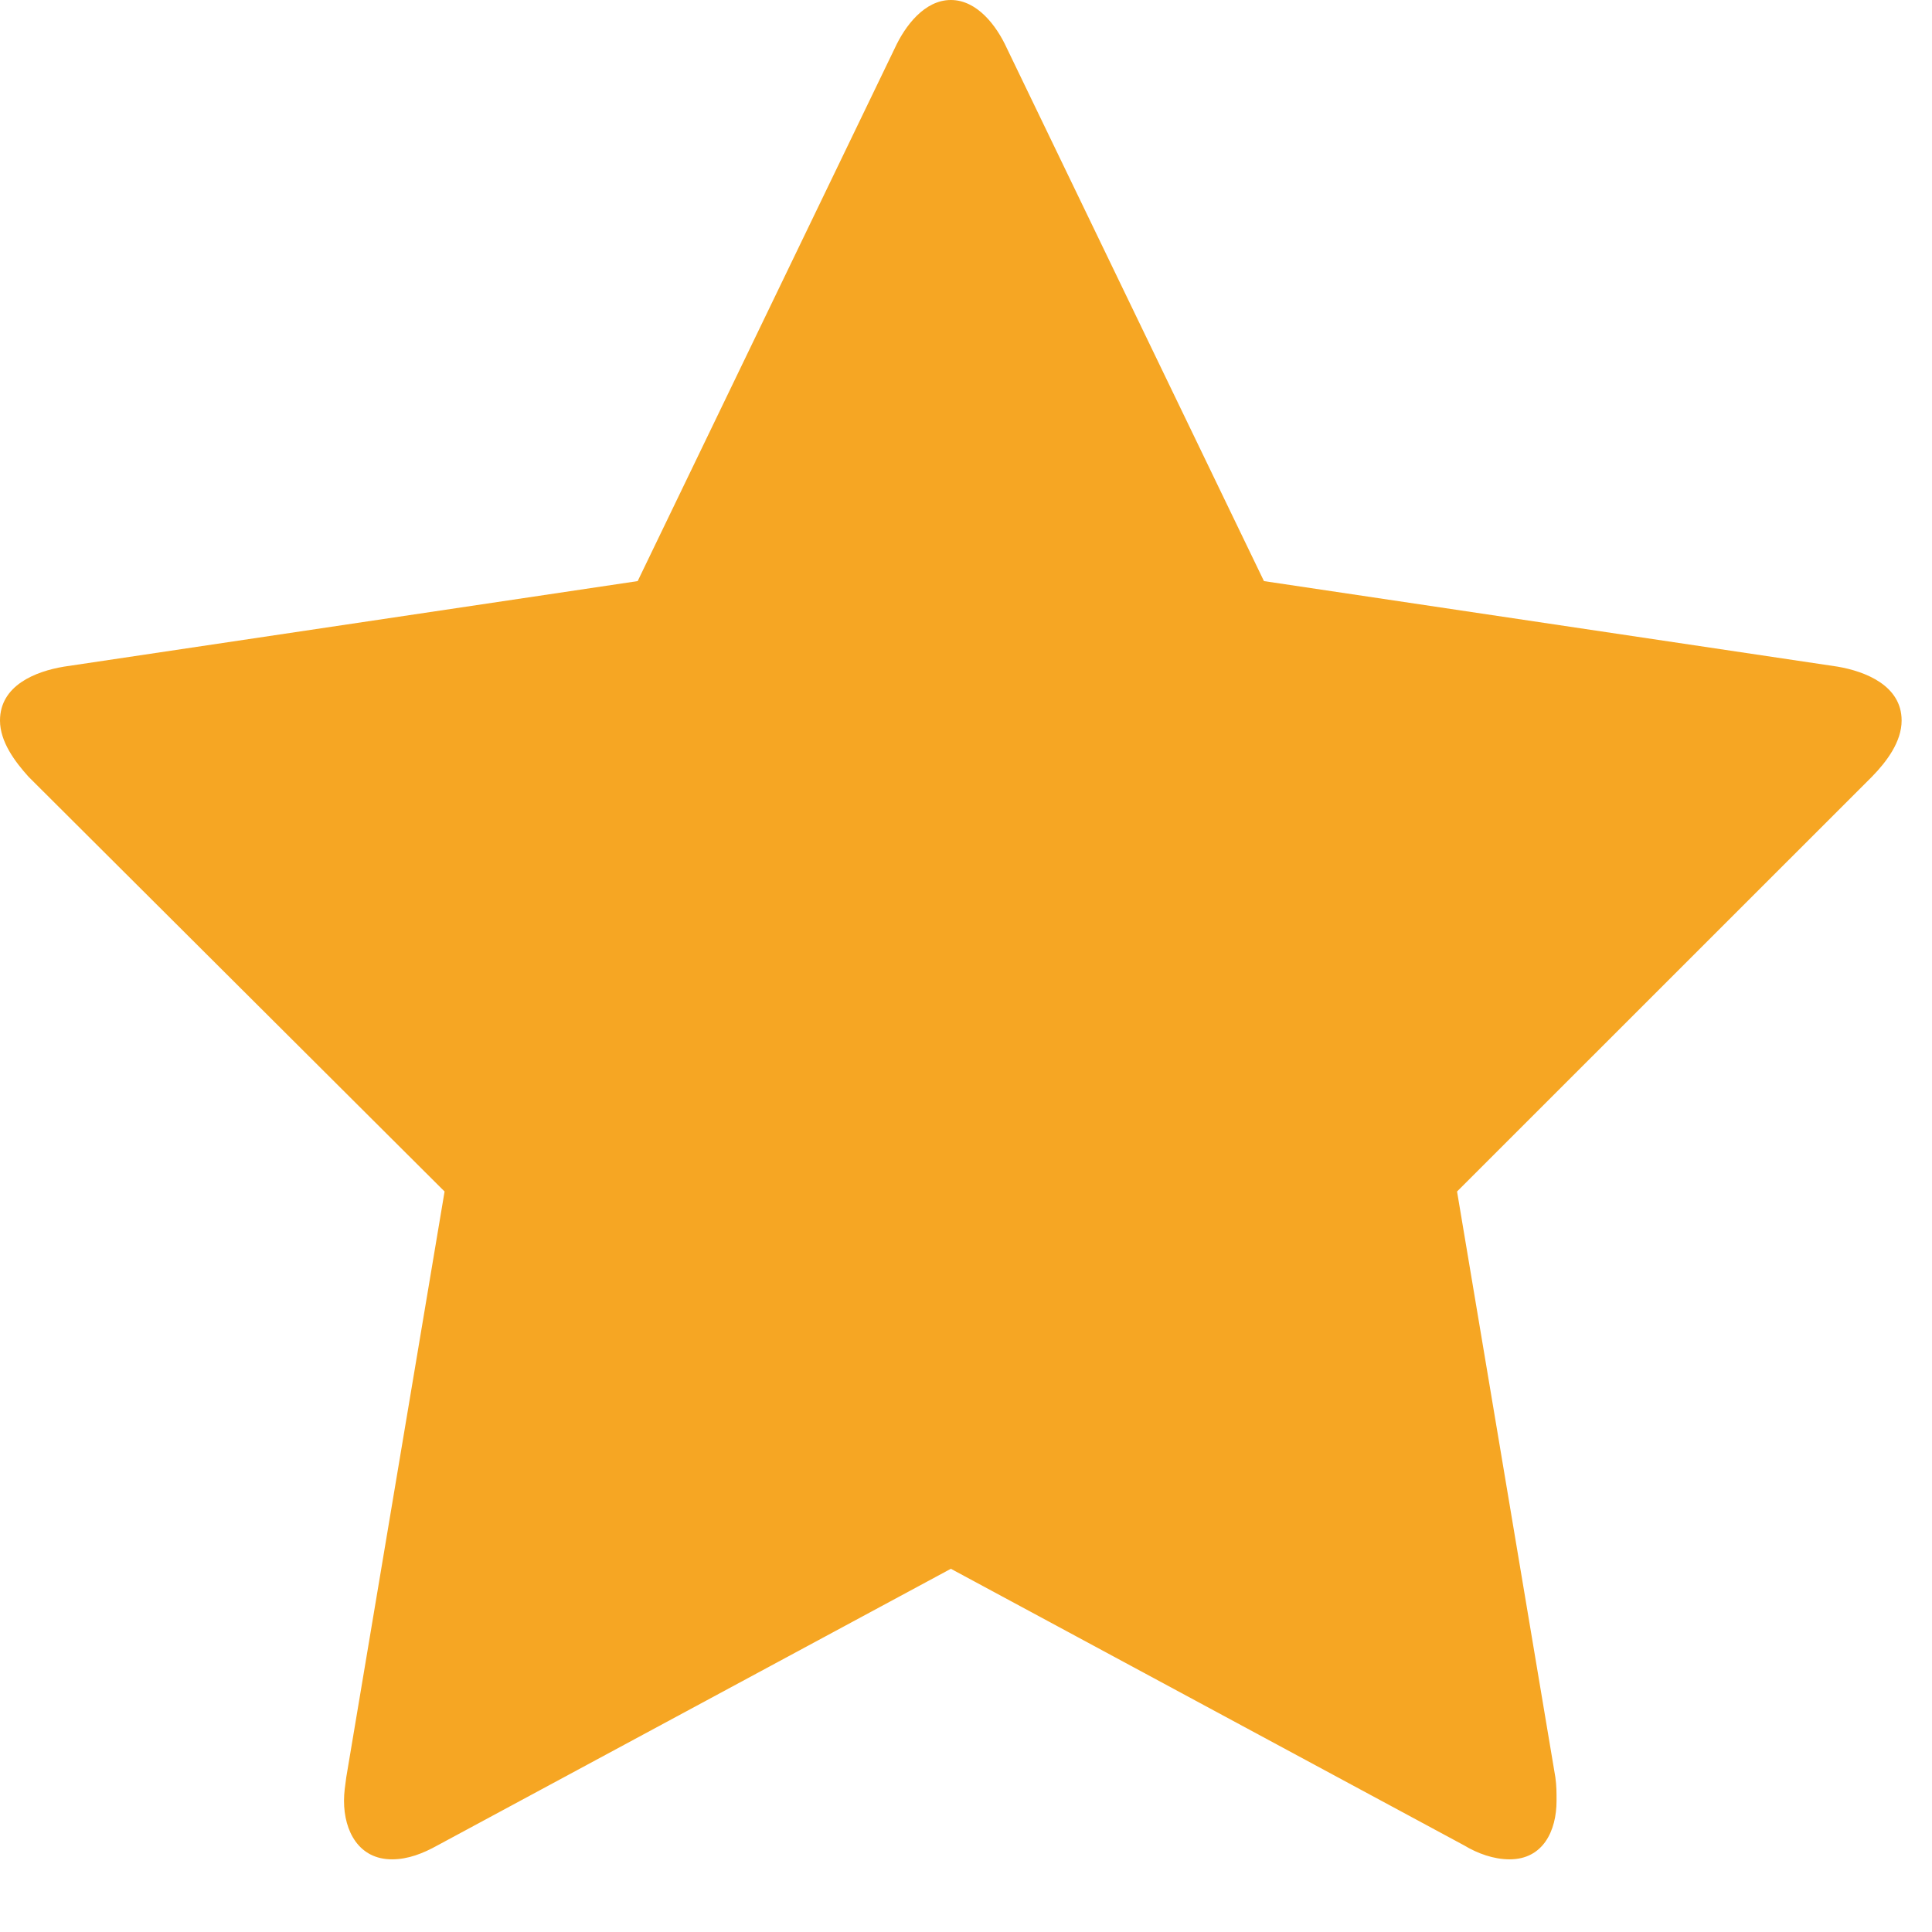
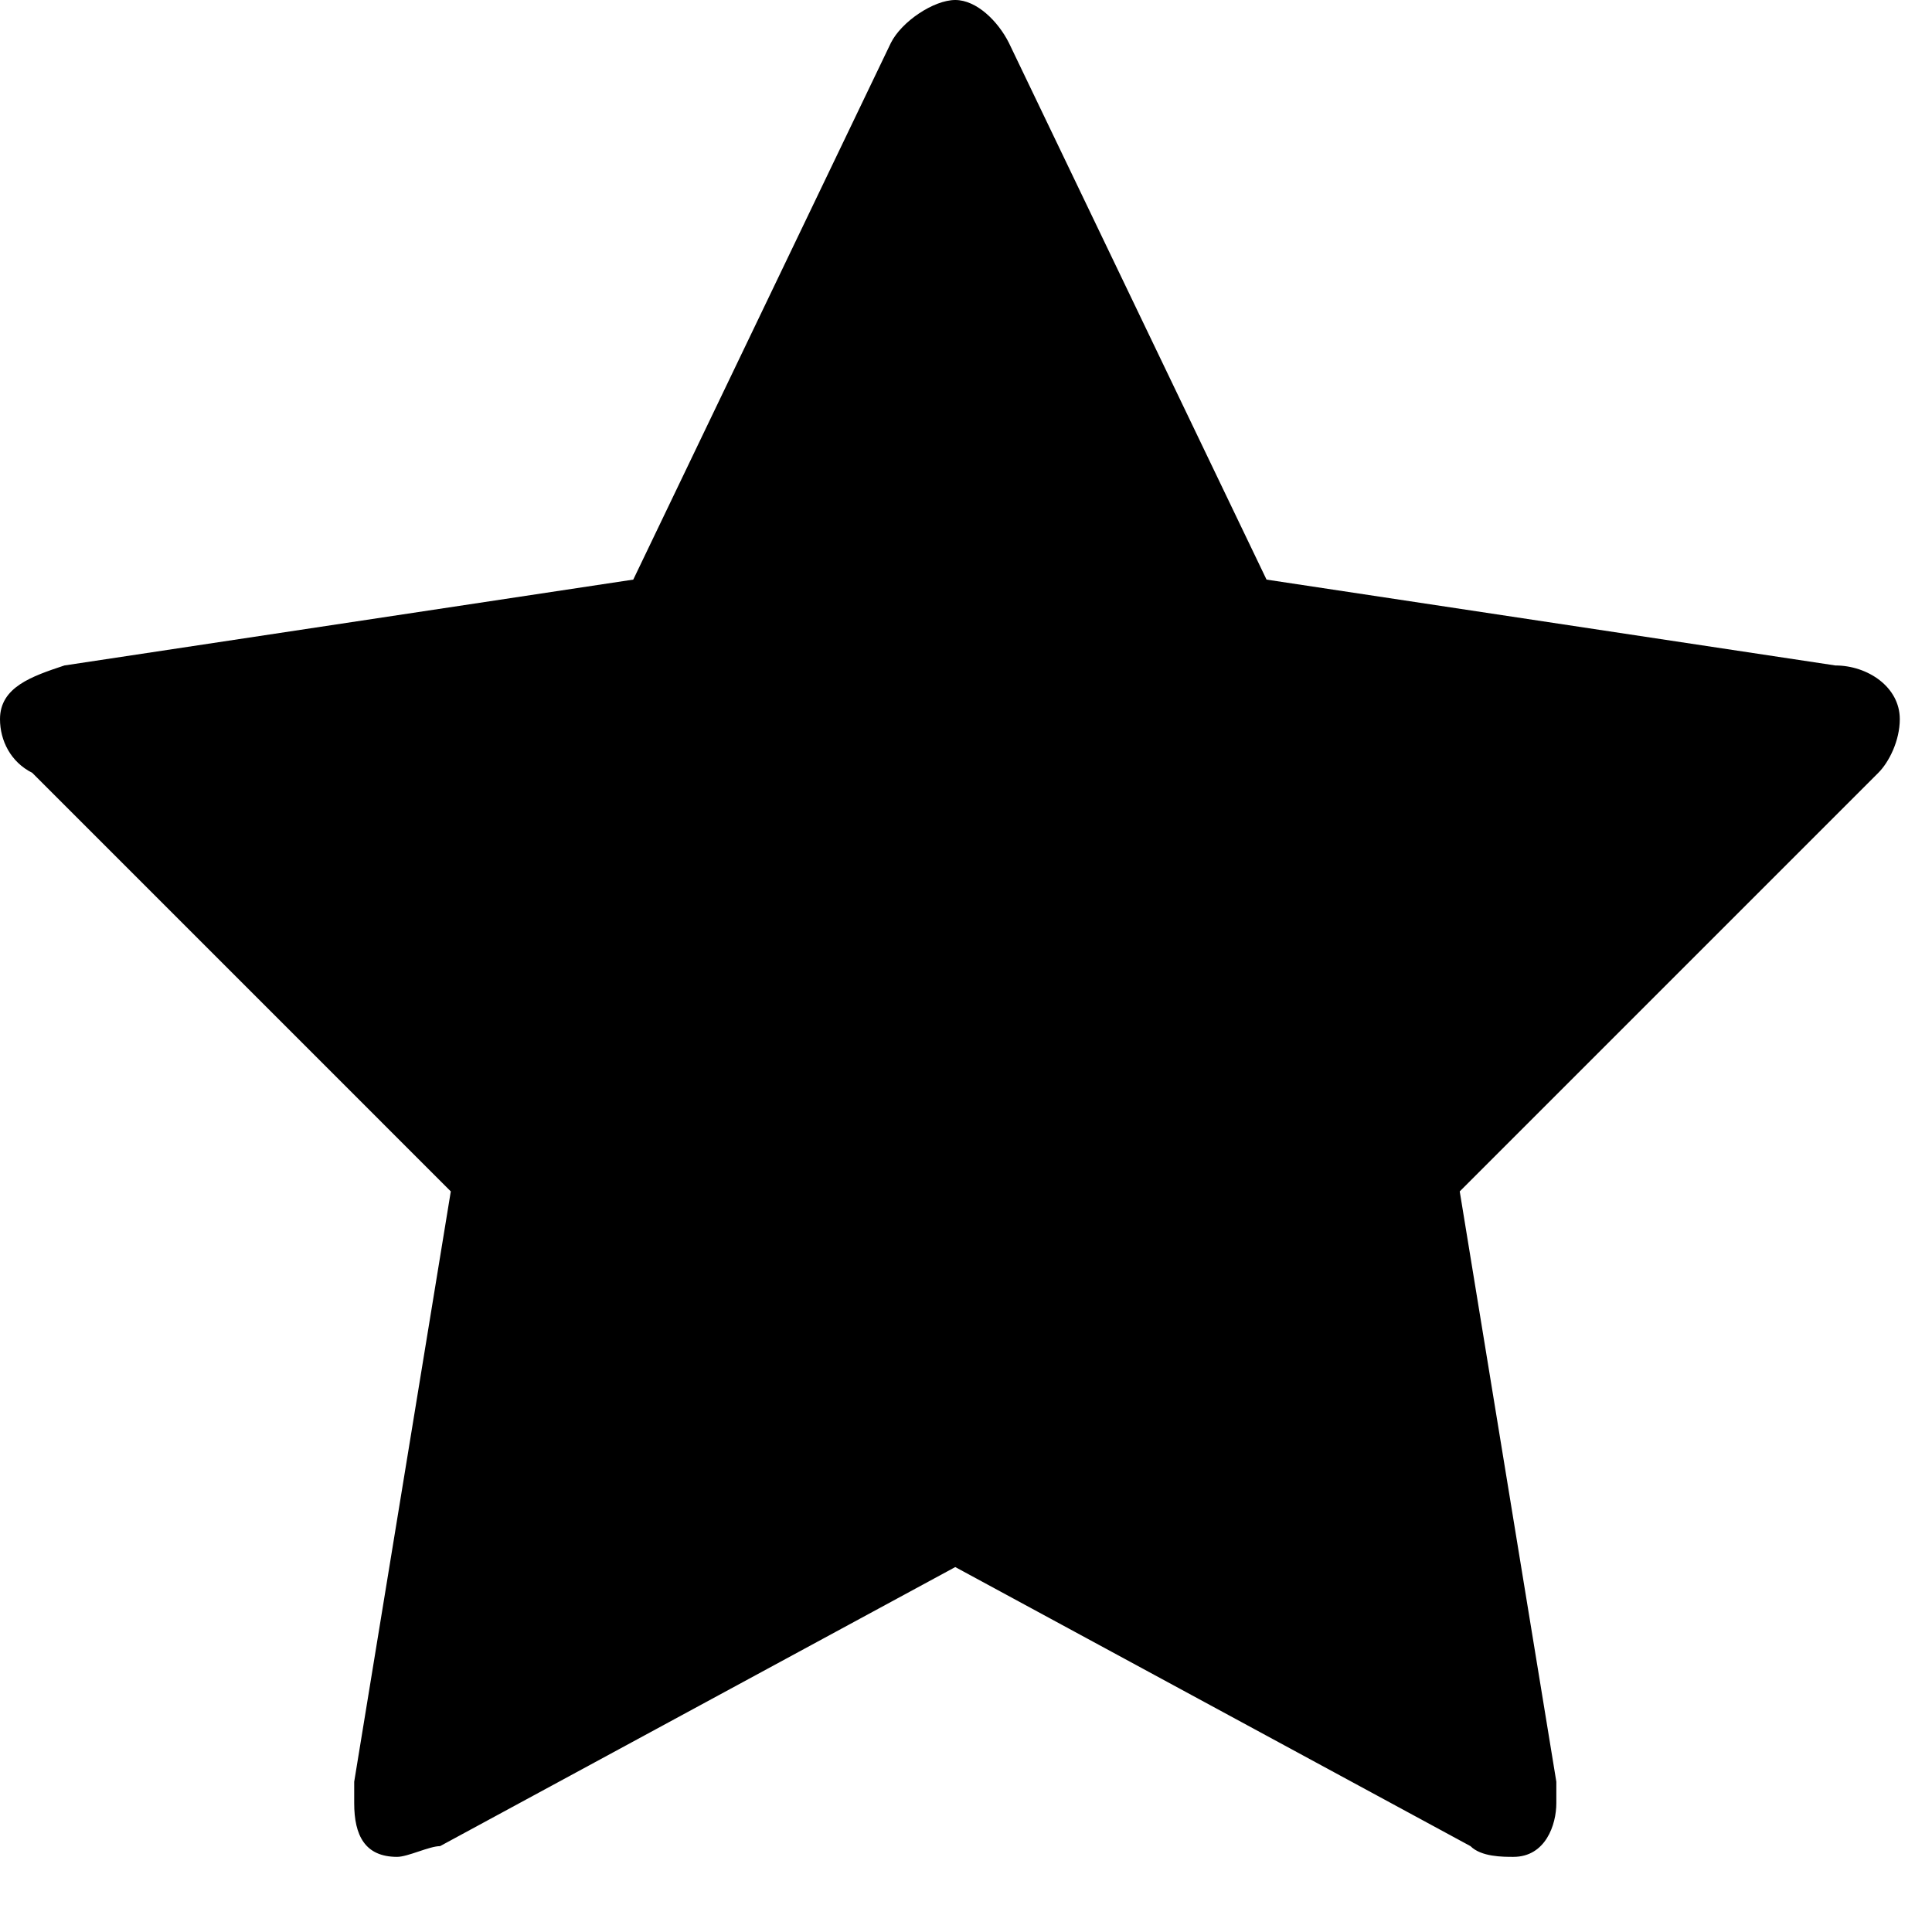
- <svg xmlns="http://www.w3.org/2000/svg" width="18px" height="18px" viewBox="0 0 18 18" version="1.1">
-   <defs />
-   <g id="Configurator" stroke="none" stroke-width="1" fill="none" fill-rule="evenodd">
-     <g id="Assets" transform="translate(-389, -121)" fill="#F6A623">
+ <svg xmlns="http://www.w3.org/2000/svg" version="1.1" id="Ebene_1" x="0px" y="0px" viewBox="0 0 18 18" style="enable-background:new 0 0 18 18;" xml:space="preserve">
+   <g id="Configurator">
+     <g id="Assets" transform="translate(-389, -121)">
      <g id="Star-ratings" transform="translate(389, 121)">
-         <path d="M17.717,6.713 C17.717,6.386 17.377,6.255 17.121,6.211 L11.776,5.414 L9.38,0.448 C9.285,0.24 9.104,0 8.859,0 C8.614,0 8.433,0.24 8.337,0.448 L5.941,5.414 L0.596,6.211 C0.33,6.255 -5.68434189e-14,6.386 -5.68434189e-14,6.713 C-5.68434189e-14,6.91 0.138,7.095 0.266,7.237 L4.142,11.101 L3.226,16.559 C3.216,16.636 3.205,16.701 3.205,16.777 C3.205,17.061 3.343,17.323 3.652,17.323 C3.801,17.323 3.94,17.269 4.078,17.192 L8.859,14.616 L13.639,17.192 C13.767,17.269 13.916,17.323 14.065,17.323 C14.374,17.323 14.502,17.061 14.502,16.777 C14.502,16.701 14.502,16.636 14.491,16.559 L13.575,11.101 L17.44,7.237 C17.579,7.095 17.717,6.91 17.717,6.713 L17.717,6.713 Z" id="star-copy-3" />
+         <path id="star-copy-3" class="st0" d="M17.7,6.7c0-0.3-0.3-0.5-0.6-0.5l-5.3-0.8l-2.4-5C9.3,0.2,9.1,0,8.9,0S8.4,0.2,8.3,0.4     l-2.4,5L0.6,6.2C0.3,6.3,0,6.4,0,6.7c0,0.2,0.1,0.4,0.3,0.5l3.9,3.9l-0.9,5.5c0,0.1,0,0.1,0,0.2c0,0.3,0.1,0.5,0.4,0.5     c0.1,0,0.3-0.1,0.4-0.1l4.8-2.6l4.8,2.6c0.1,0.1,0.3,0.1,0.4,0.1c0.3,0,0.4-0.3,0.4-0.5c0-0.1,0-0.1,0-0.2l-0.9-5.5l3.9-3.9     C17.6,7.1,17.7,6.9,17.7,6.7L17.7,6.7z" />
      </g>
    </g>
  </g>
</svg>
